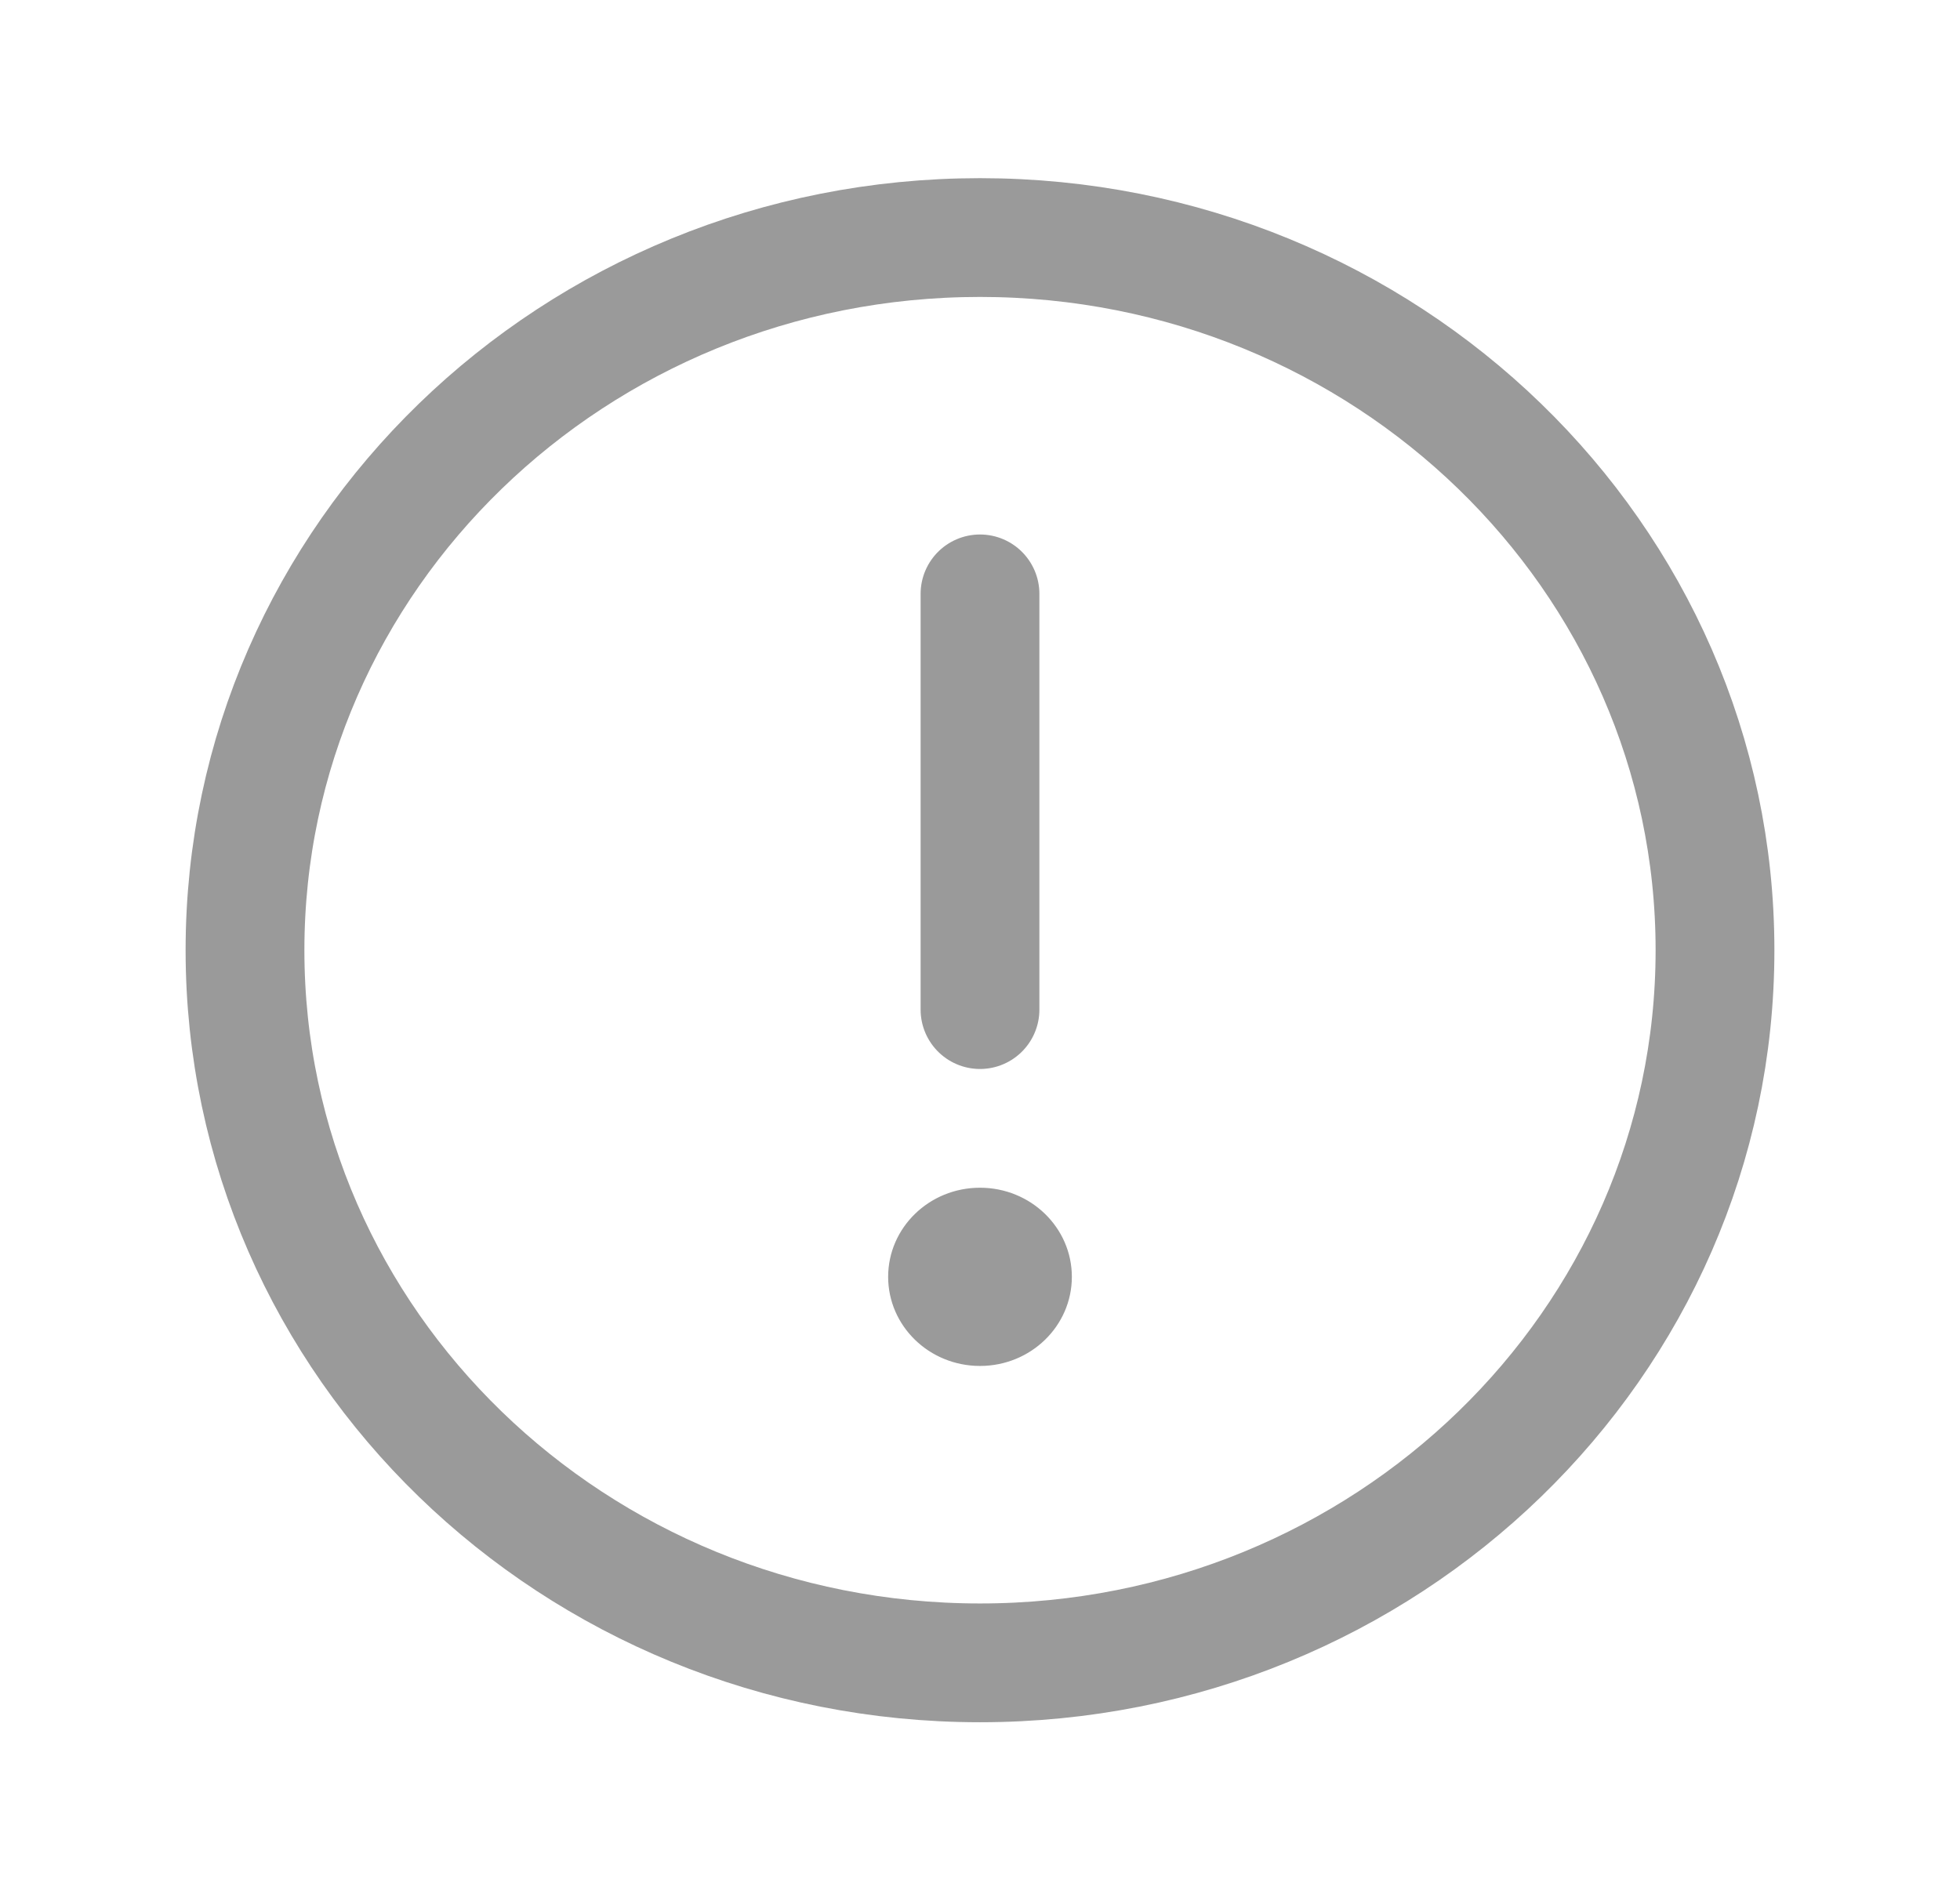
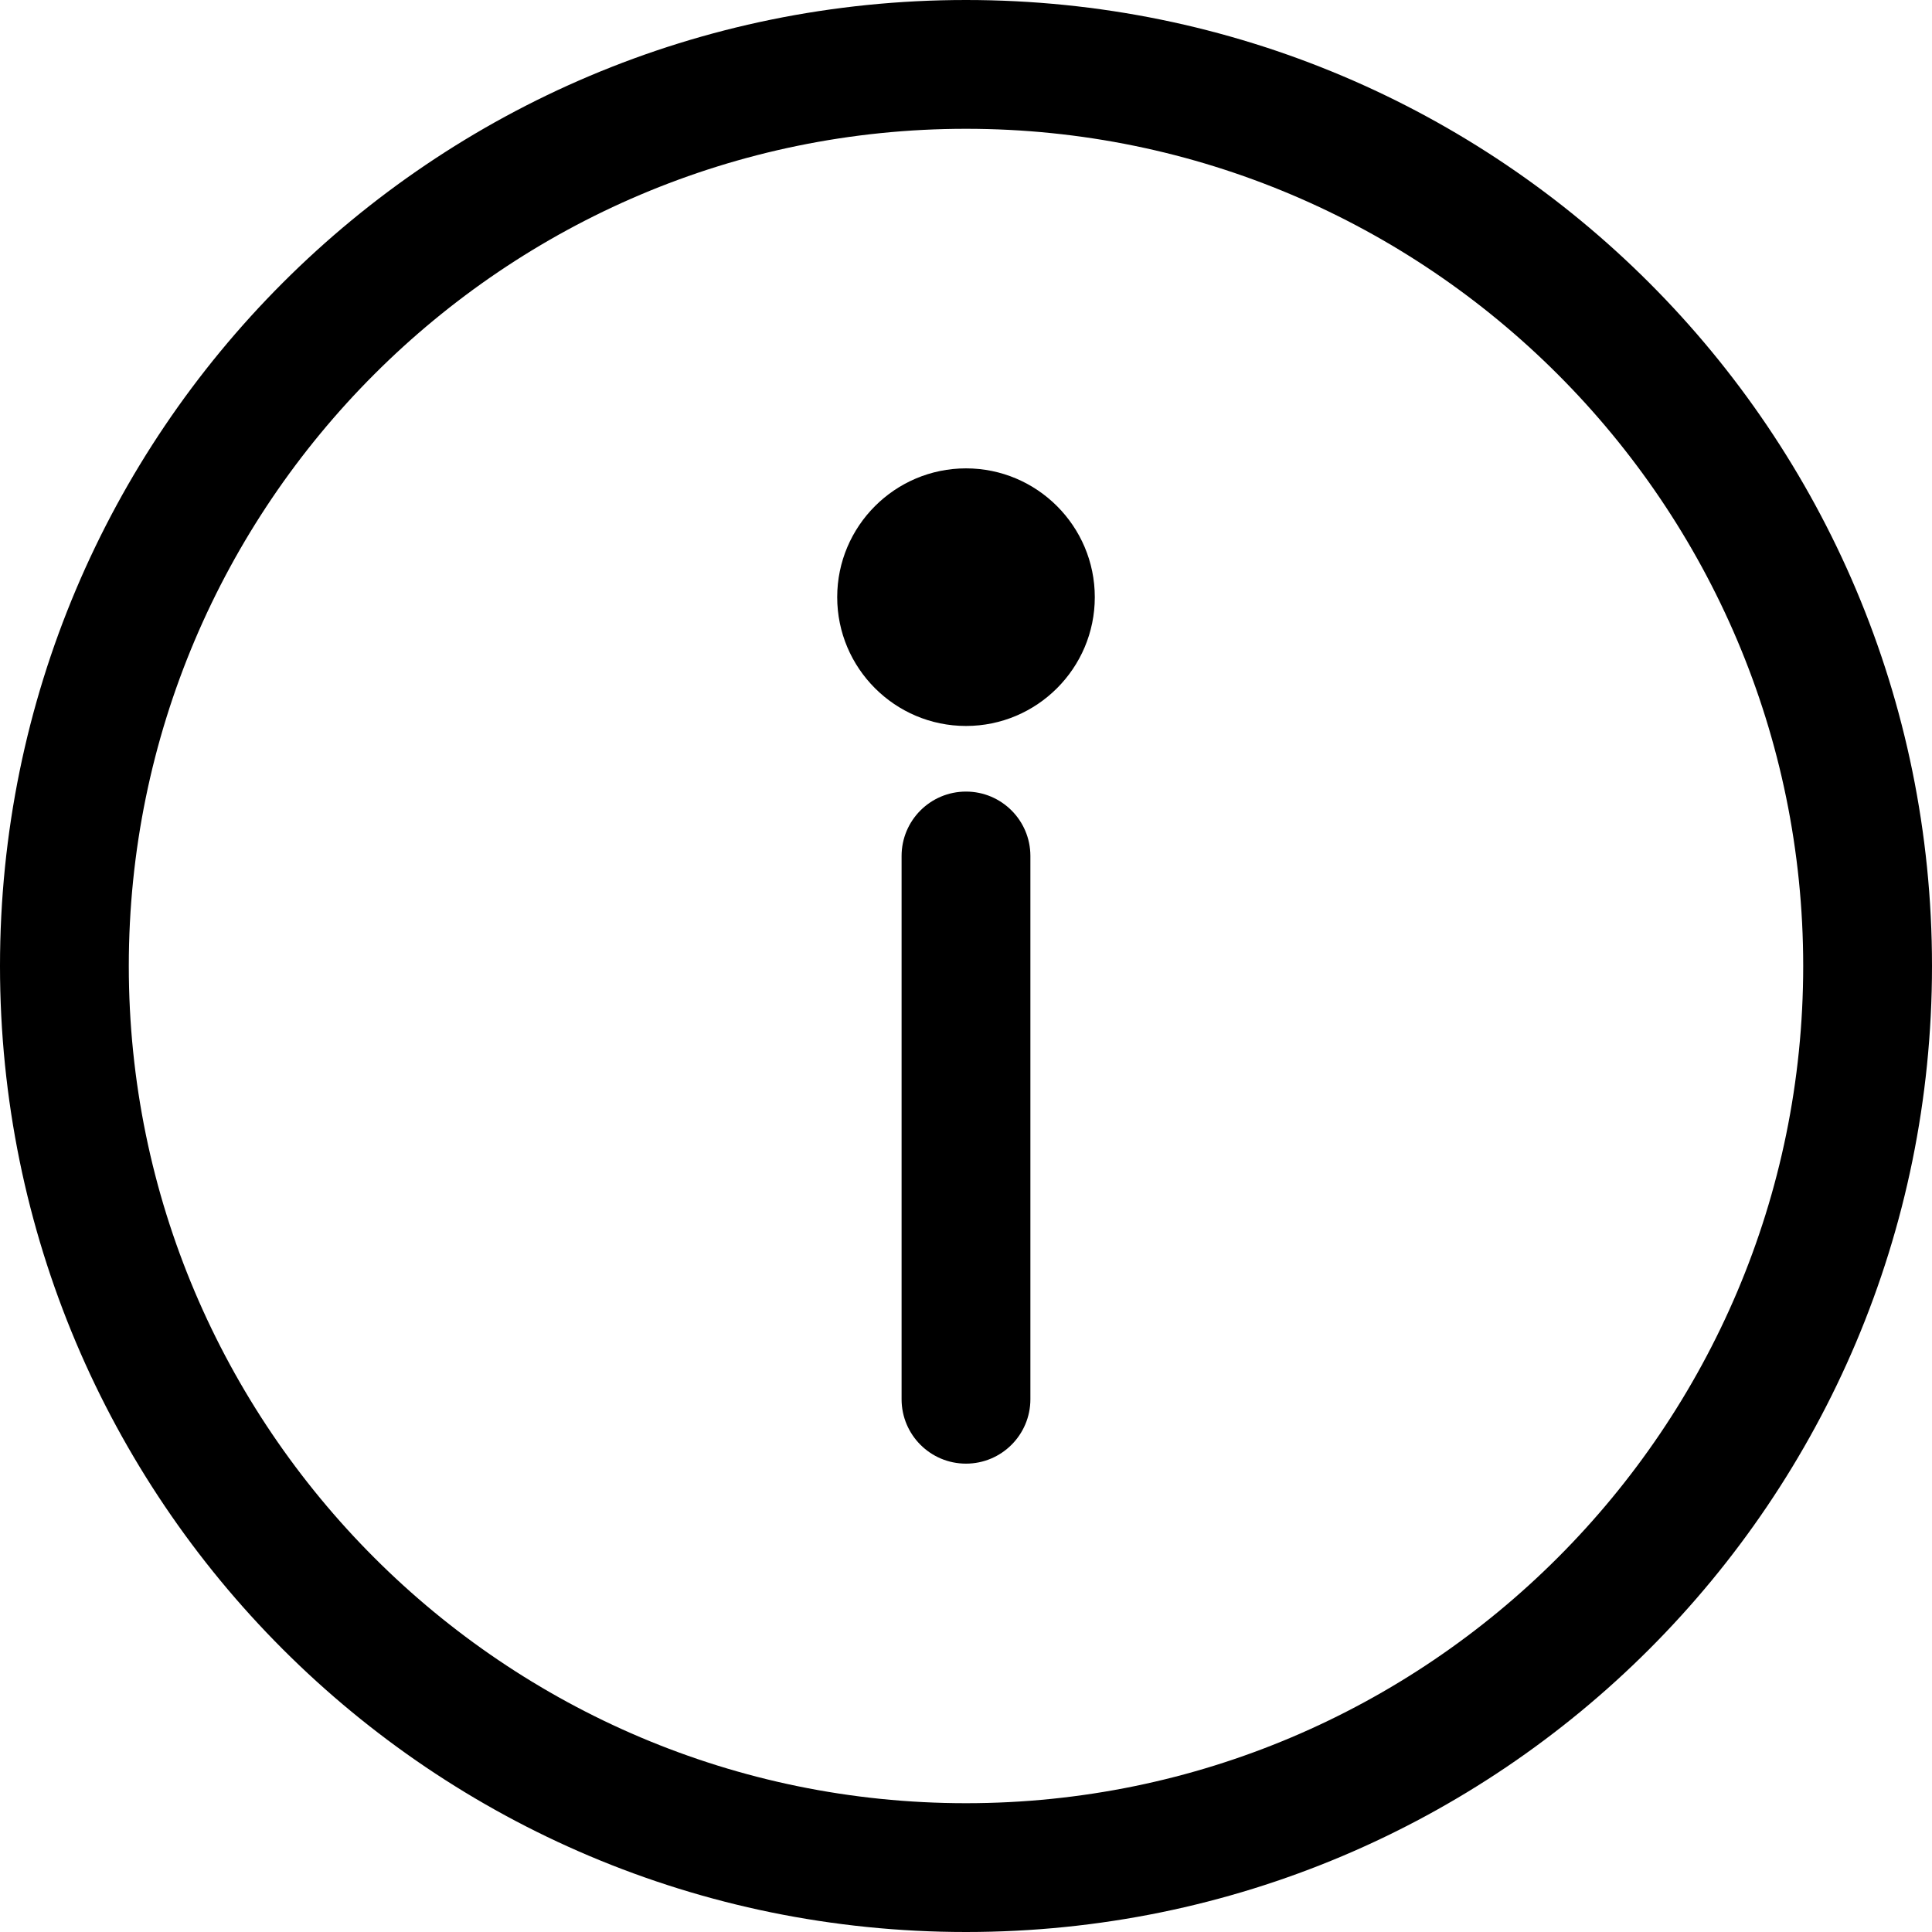
- <svg xmlns="http://www.w3.org/2000/svg" width="33" height="32" viewBox="0 0 33 32" fill="none">
-   <path d="M16.5 28C23.334 28 28.875 22.627 28.875 16C28.875 9.373 23.334 4 16.5 4C9.665 4 4.125 9.373 4.125 16C4.125 22.627 9.665 28 16.5 28Z" stroke="#9A9A9A" stroke-width="2" stroke-miterlimit="10" />
-   <path d="M16.5 10V17" stroke="#9A9A9A" stroke-width="2" stroke-linecap="round" stroke-linejoin="round" />
-   <path d="M17.984 21.5C17.984 22.292 17.322 22.938 16.5 22.938C15.678 22.938 15.016 22.292 15.016 21.5C15.016 20.708 15.678 20.062 16.5 20.062C17.322 20.062 17.984 20.708 17.984 21.5Z" fill="#9A9A9A" stroke="#9A9A9A" stroke-width="0.125" />
+ <svg xmlns="http://www.w3.org/2000/svg" version="1.1" id="Layer_1" x="0px" y="0px" viewBox="0 0 512 512" style="enable-background:new 0 0 512 512;" xml:space="preserve">
+   <g>
+     <g>
+       <path d="M256,0C114.51,0,0,114.497,0,256c0,141.49,114.497,256,256,256c141.49,0,256-114.497,256-256C512,114.51,397.503,0,256,0z     M256,477.867c-122.337,0-221.867-99.529-221.867-221.867S133.663,34.133,256,34.133S477.867,133.663,477.867,256    S378.337,477.867,256,477.867z" />
+     </g>
+   </g>
+   <g>
+     <g>
+       <path d="M255.997,209.777c-9.425,0-17.067,7.641-17.067,17.067v143.969c0,9.425,7.641,17.067,17.067,17.067    s17.067-7.641,17.067-17.067V226.843C273.063,217.417,265.422,209.777,255.997,209.777z" />
+     </g>
+   </g>
+   <g>
+     <g>
+       <path d="M256,124.122c-18.821,0-34.133,15.312-34.133,34.133s15.312,34.133,34.133,34.133s34.133-15.312,34.133-34.133    S274.821,124.122,256,124.122z" />
+     </g>
+   </g>
+   <g>
+ </g>
+   <g>
+ </g>
+   <g>
+ </g>
+   <g>
+ </g>
+   <g>
+ </g>
+   <g>
+ </g>
+   <g>
+ </g>
+   <g>
+ </g>
+   <g>
+ </g>
+   <g>
+ </g>
+   <g>
+ </g>
+   <g>
+ </g>
+   <g>
+ </g>
+   <g>
+ </g>
+   <g>
+ </g>
</svg>
